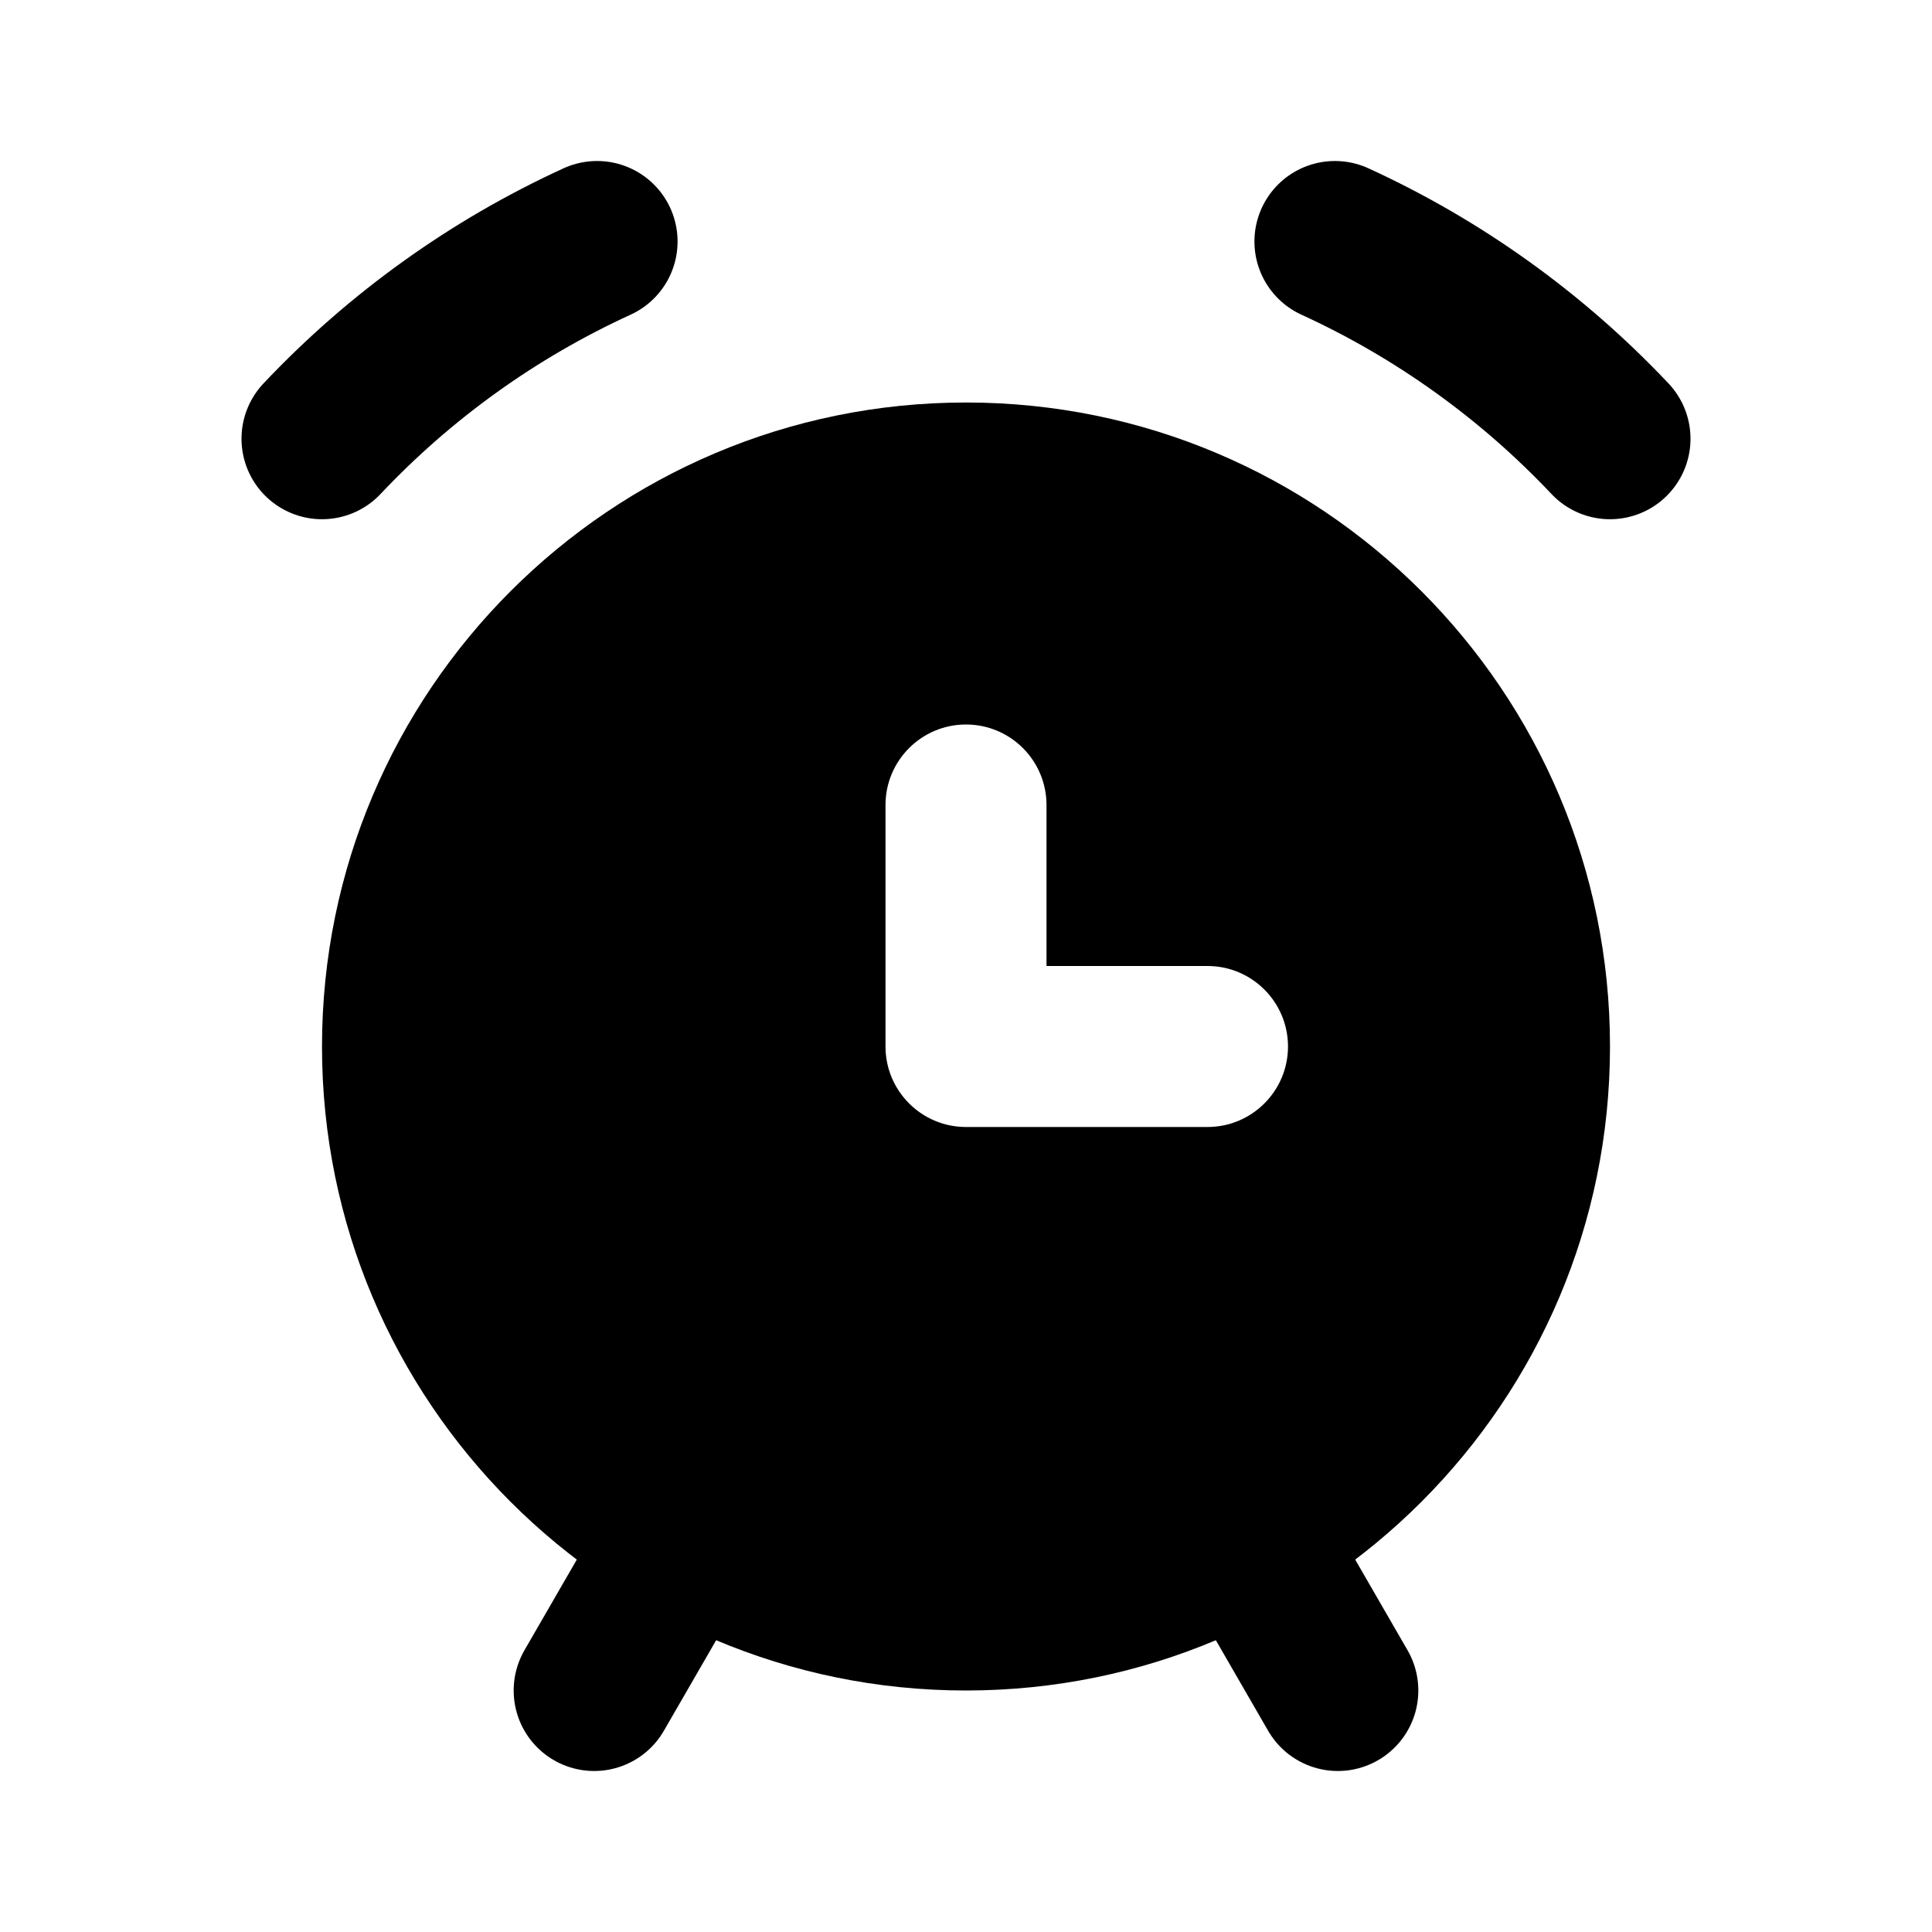
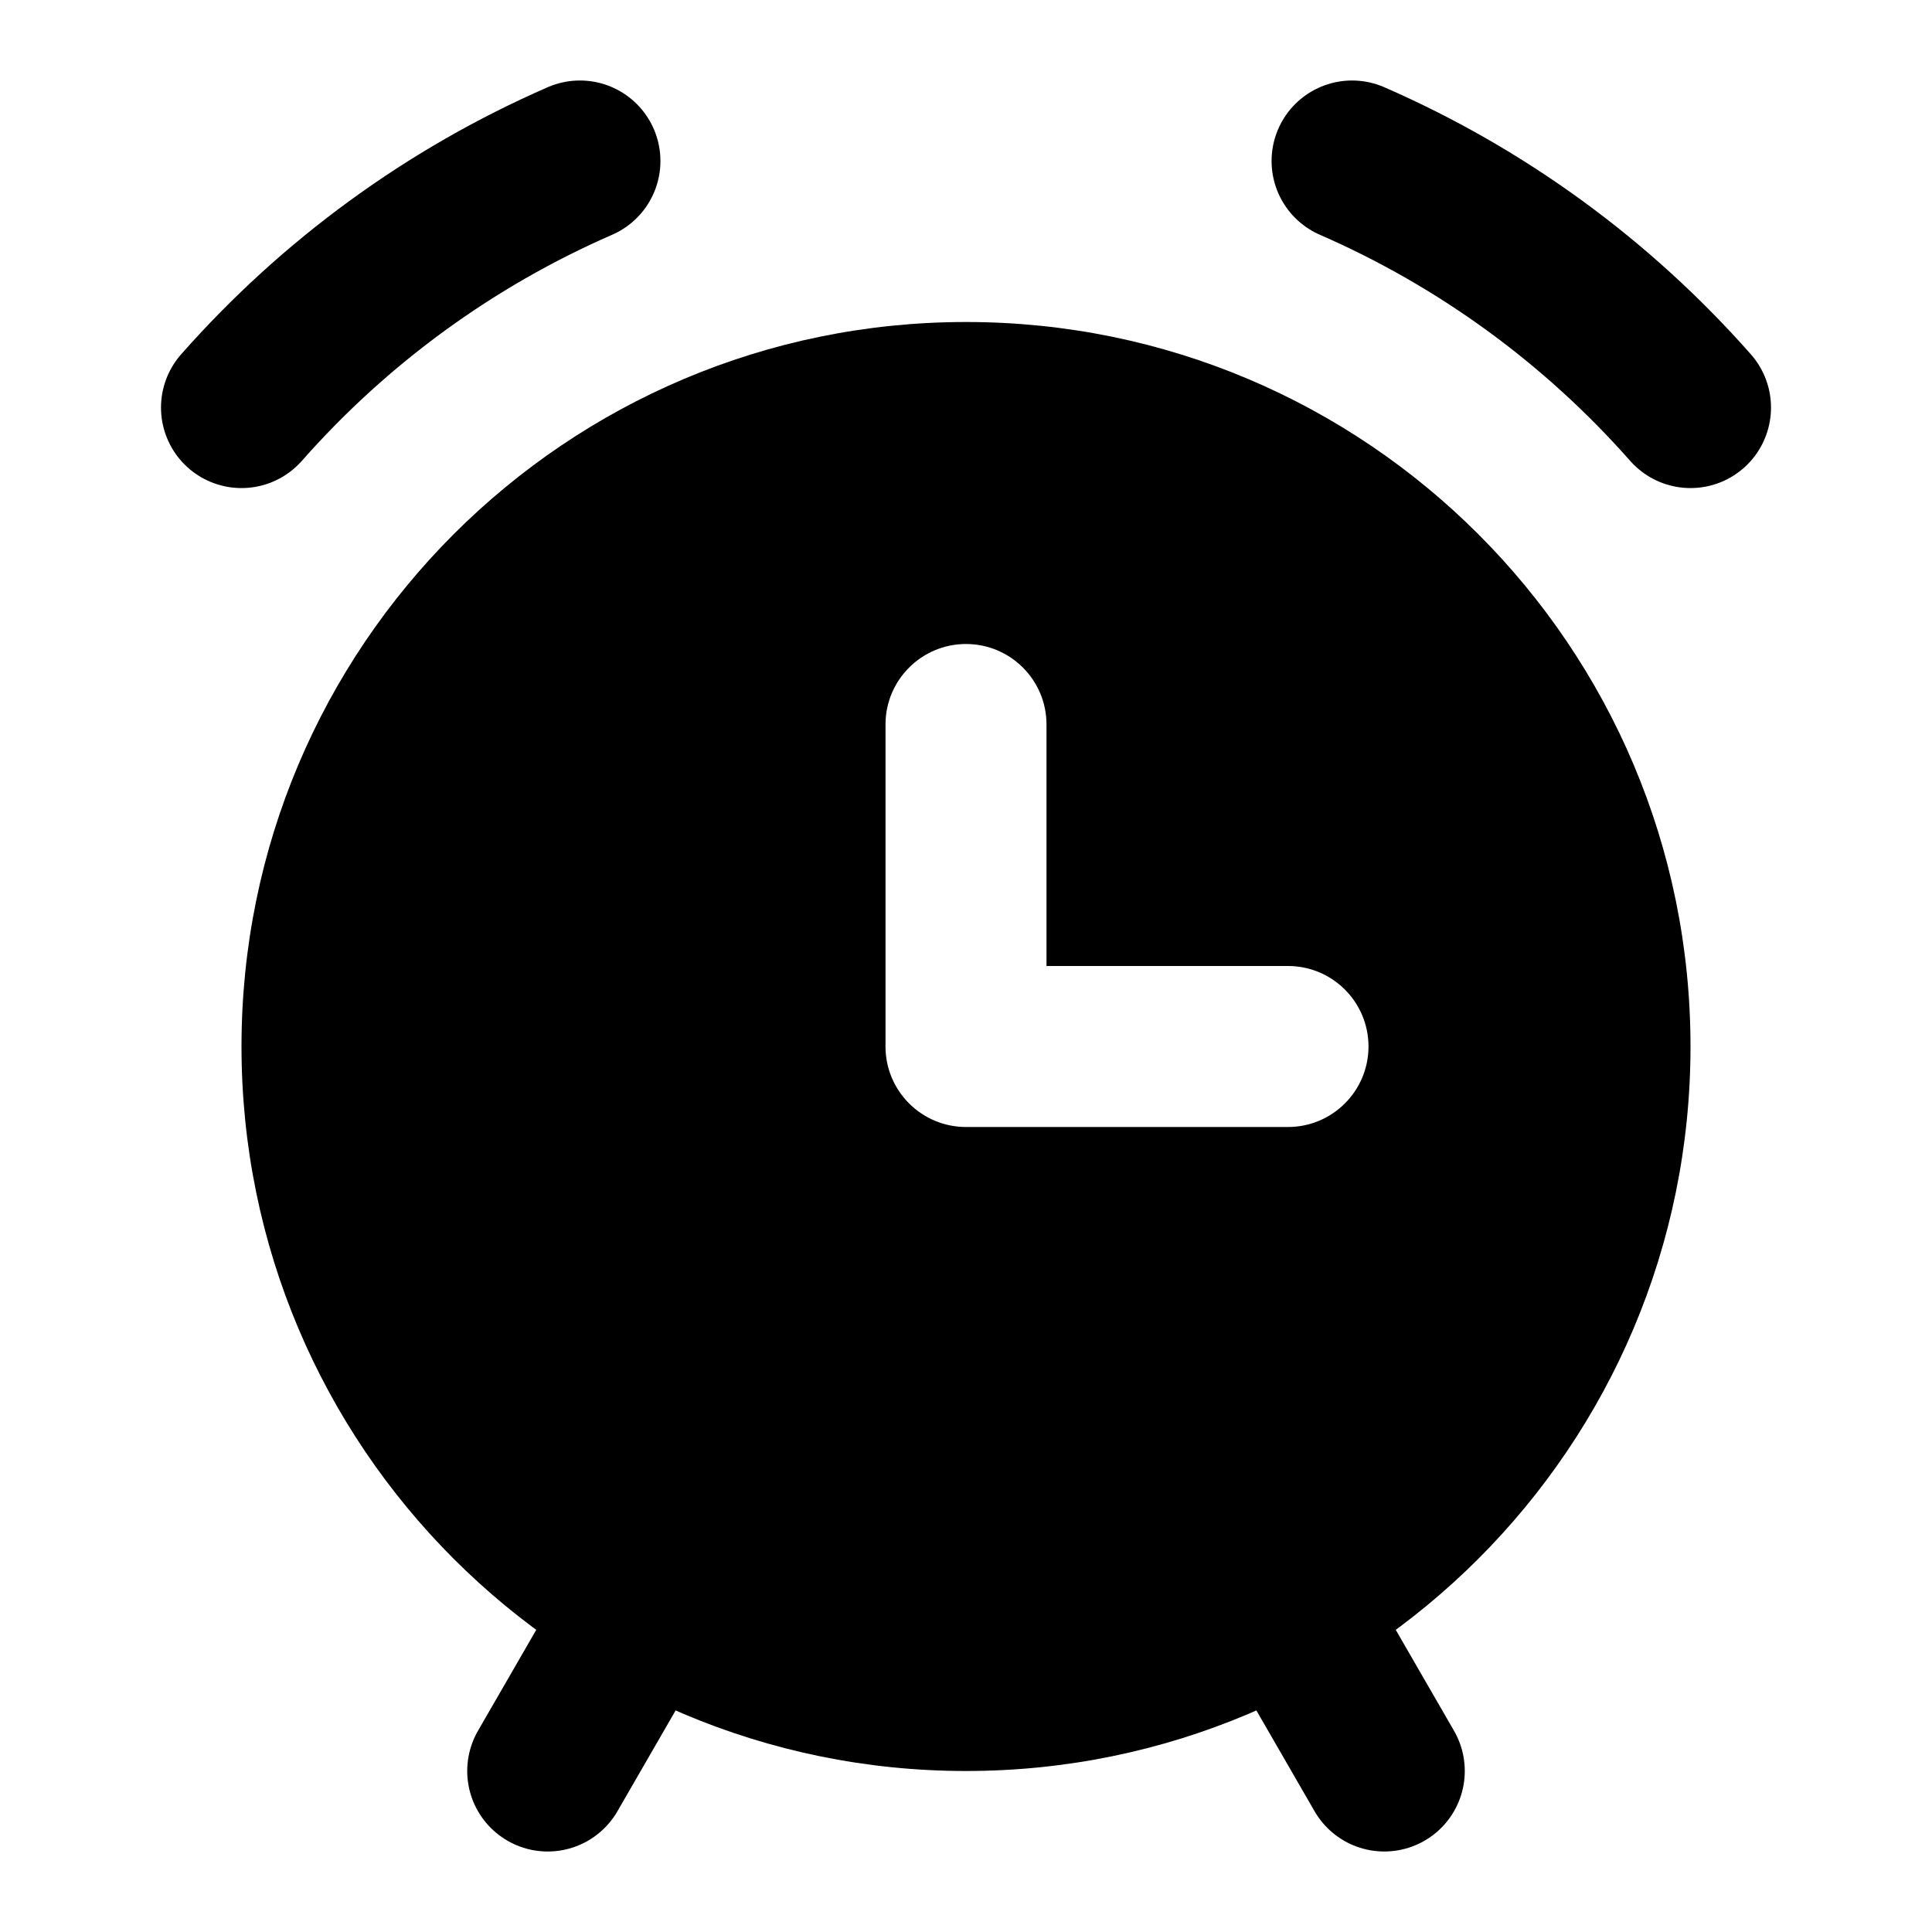
<svg xmlns="http://www.w3.org/2000/svg" width="24" height="24" viewBox="0 0 24 24" fill="none" stroke="currentColor" stroke-width="2" stroke-linecap="round" stroke-linejoin="round">
-   <path d="M20 13C20 17.418 16.418 21 12 21C7.582 21 4 17.418 4 13C4 8.582 7.582 5 12 5C16.418 5 20 8.582 20 13ZM11 10L11 13C11 13.552 11.448 14 12 14L15 14C15.552 14 16 13.552 16 13C16 12.448 15.552 12 15 12L13 12L13 10C13 9.448 12.552 9 12 9C11.448 9 11 9.448 11 10Z" fill="currentColor" fill-rule="evenodd" clip-rule="evenodd" stroke="none" />
-   <path d="M4 5.45C4.971 4.421 6.131 3.589 7.417 3M20 5.45C19.029 4.421 17.869 3.589 16.583 3M8.5 19.062L7.381 21M15.5 19.062L16.619 21" />
+   <path d="M12 4C16.971 4 21 8.029 21 13C21 17.971 16.971 22 12 22C7.029 22 3 17.971 3 13C3 8.029 7.029 4 12 4ZM11 9L11 13C11 13.552 11.448 14 12 14L16 14C16.552 14 17 13.552 17 13C17 12.448 16.552 12 16 12L13 12L13 9C13 8.448 12.552 8 12 8C11.448 8 11 8.448 11 9Z" fill="currentColor" fill-rule="evenodd" clip-rule="evenodd" stroke="none" />
+   <path d="M3 5.063C4.161 3.747 5.596 2.701 7.204 2M21 5.063C19.839 3.747 18.404 2.701 16.796 2M8 19.928L6.804 22M16 19.928L17.196 22" />
</svg>
